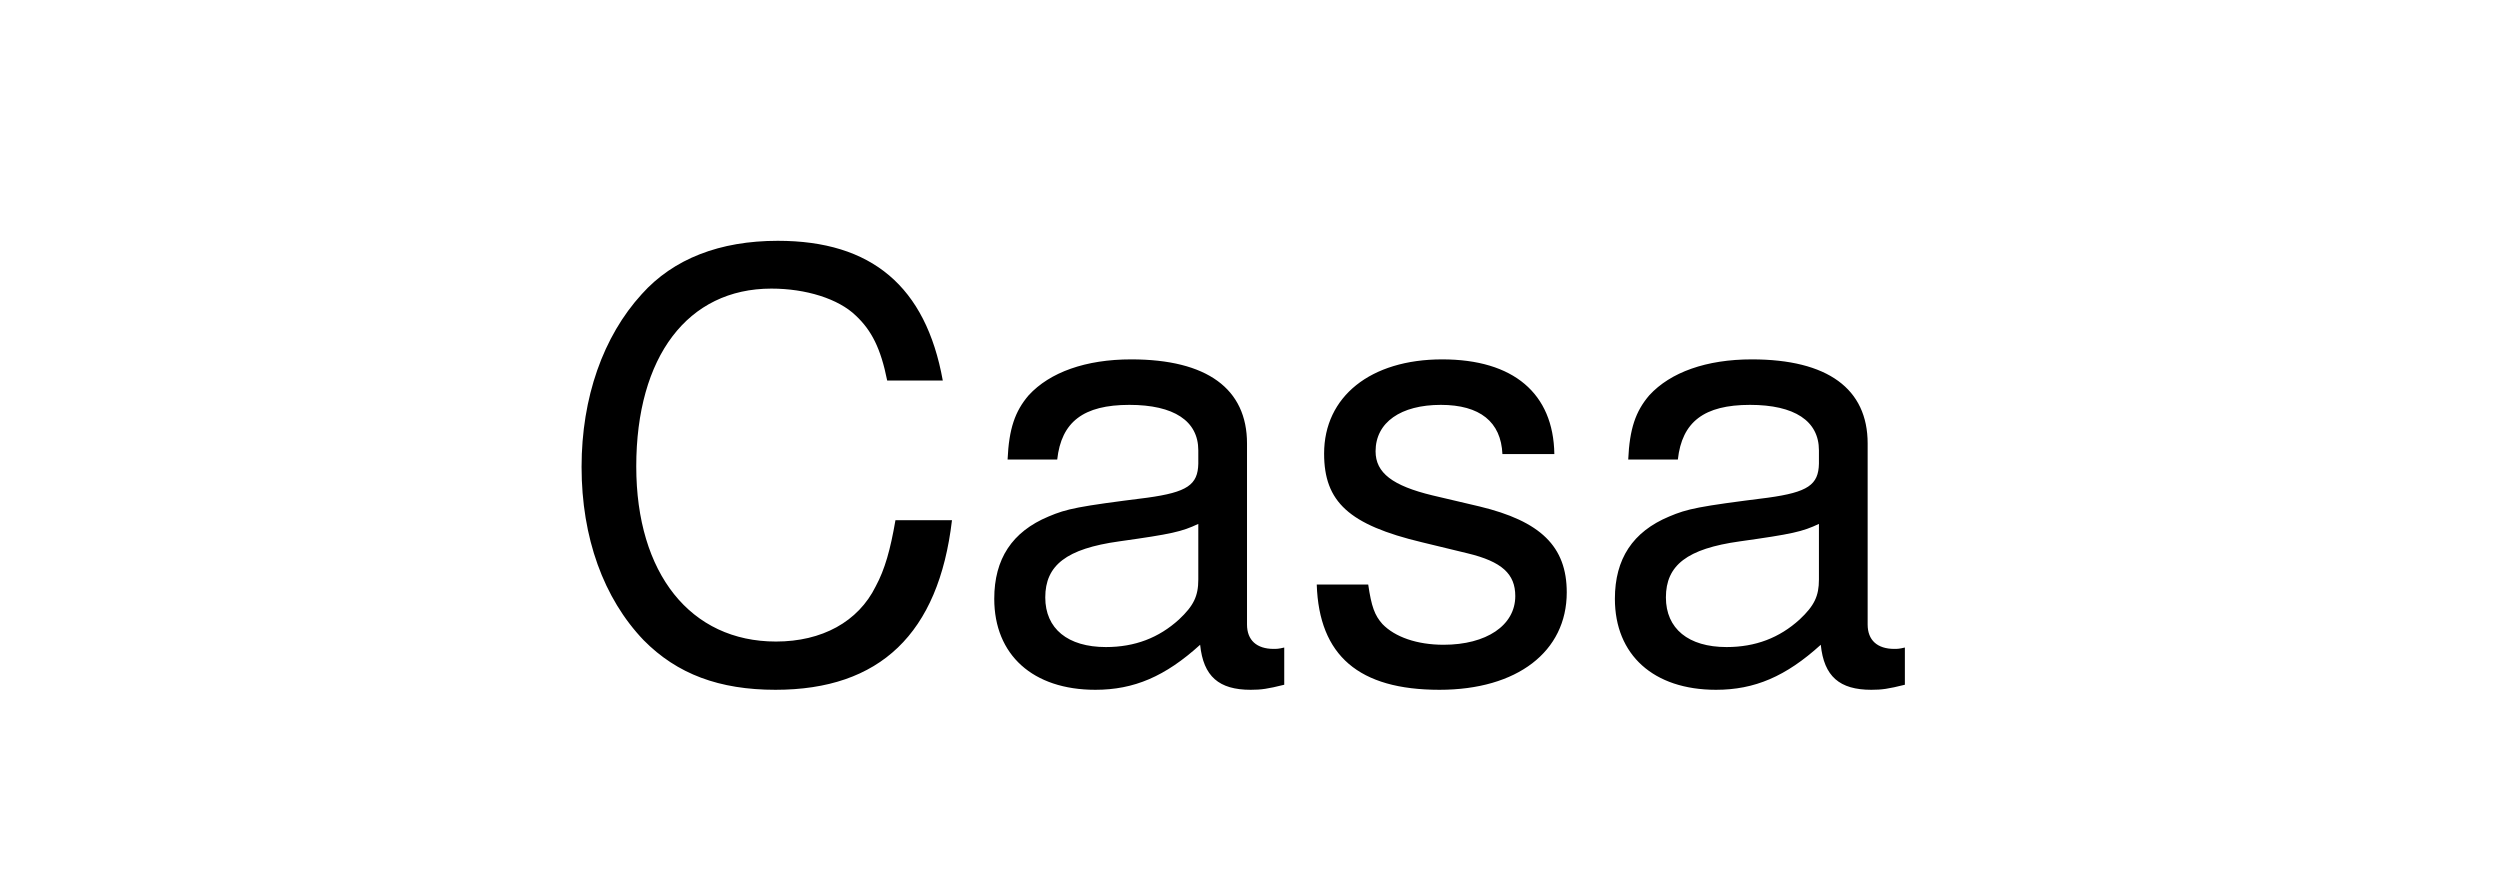
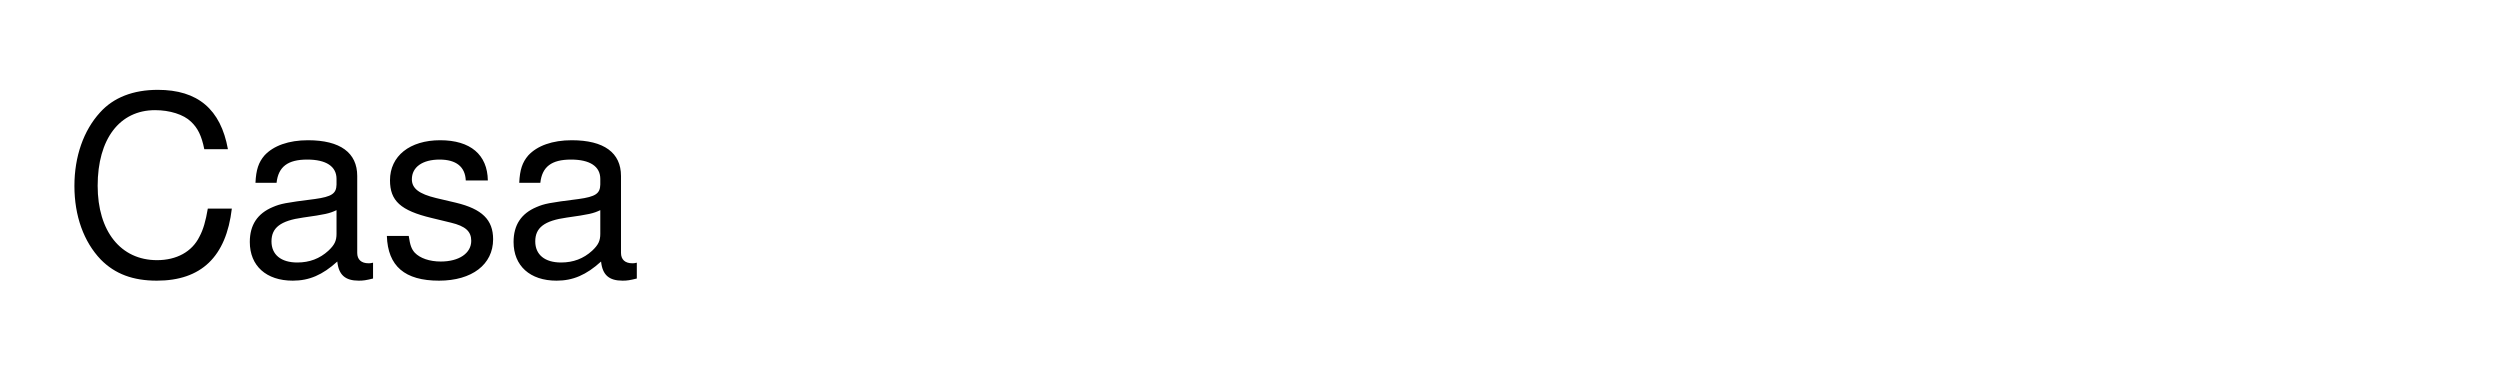
- <svg xmlns="http://www.w3.org/2000/svg" version="1.1" width="85" height="30">
+ <svg xmlns="http://www.w3.org/2000/svg" version="1.1" width="200" height="30">
  <rect width="100%" height="100%" fill="transparent" />
-   <text x="42" y="23" font-family="Helvetica, sans-serif" font-size="20" text-anchor="middle" fill="#000000">
+   <text x="5" y="22" font-family="Helvetica, sans-serif" font-size="20" text-anchor="start" fill="#000000">
        Casa
    </text>
</svg>
